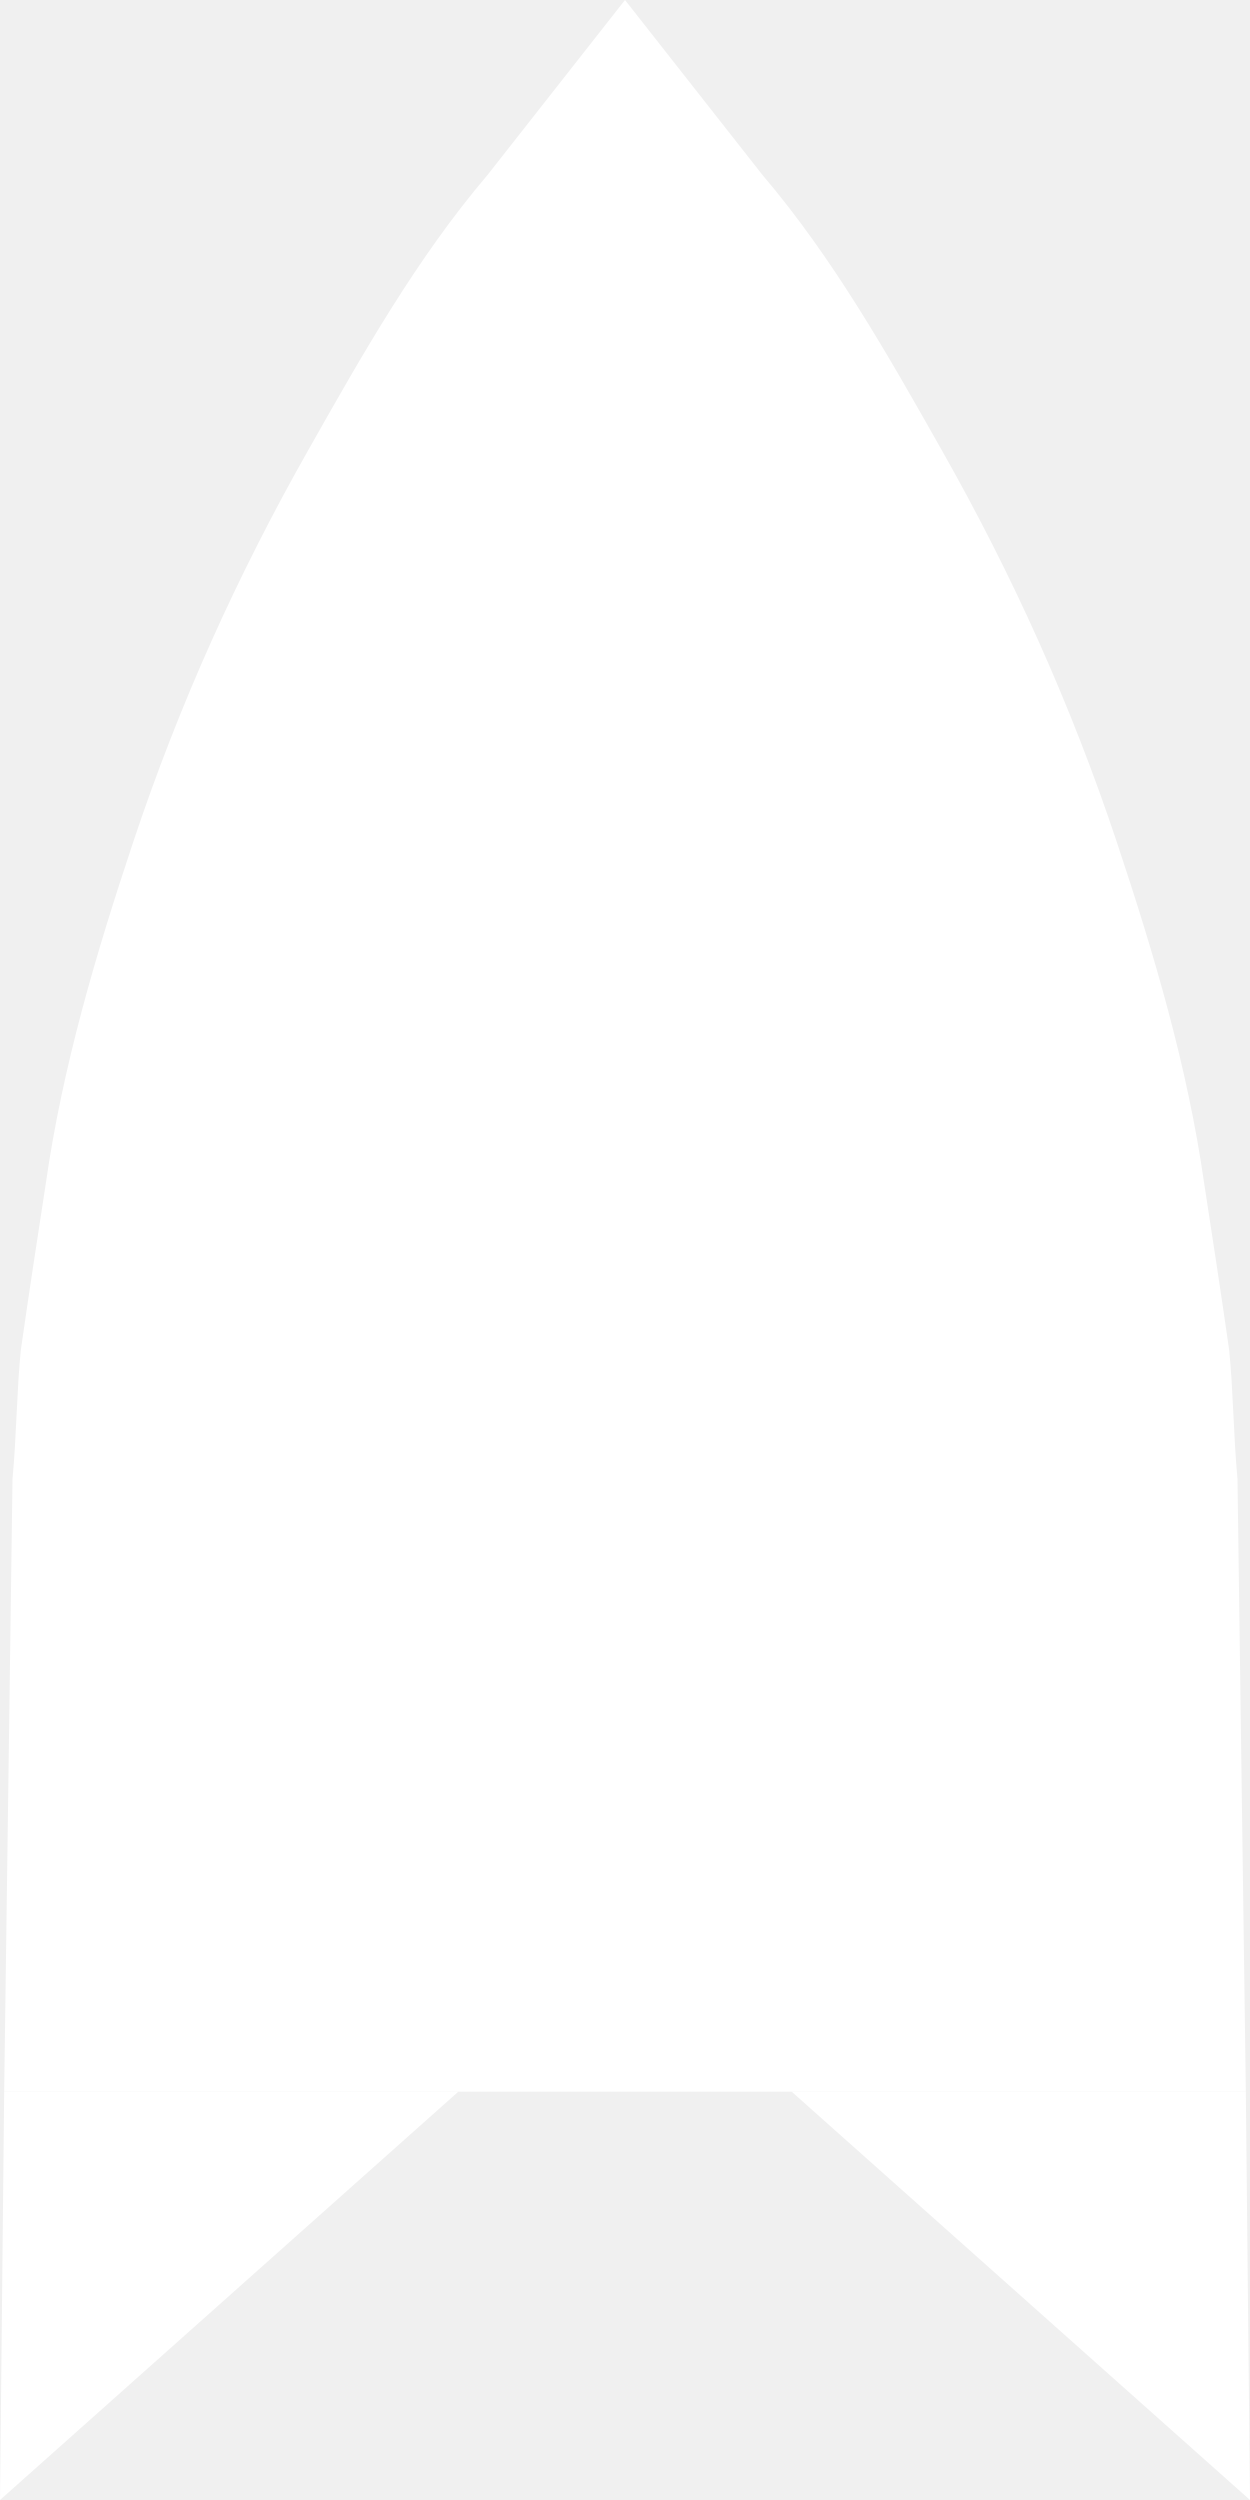
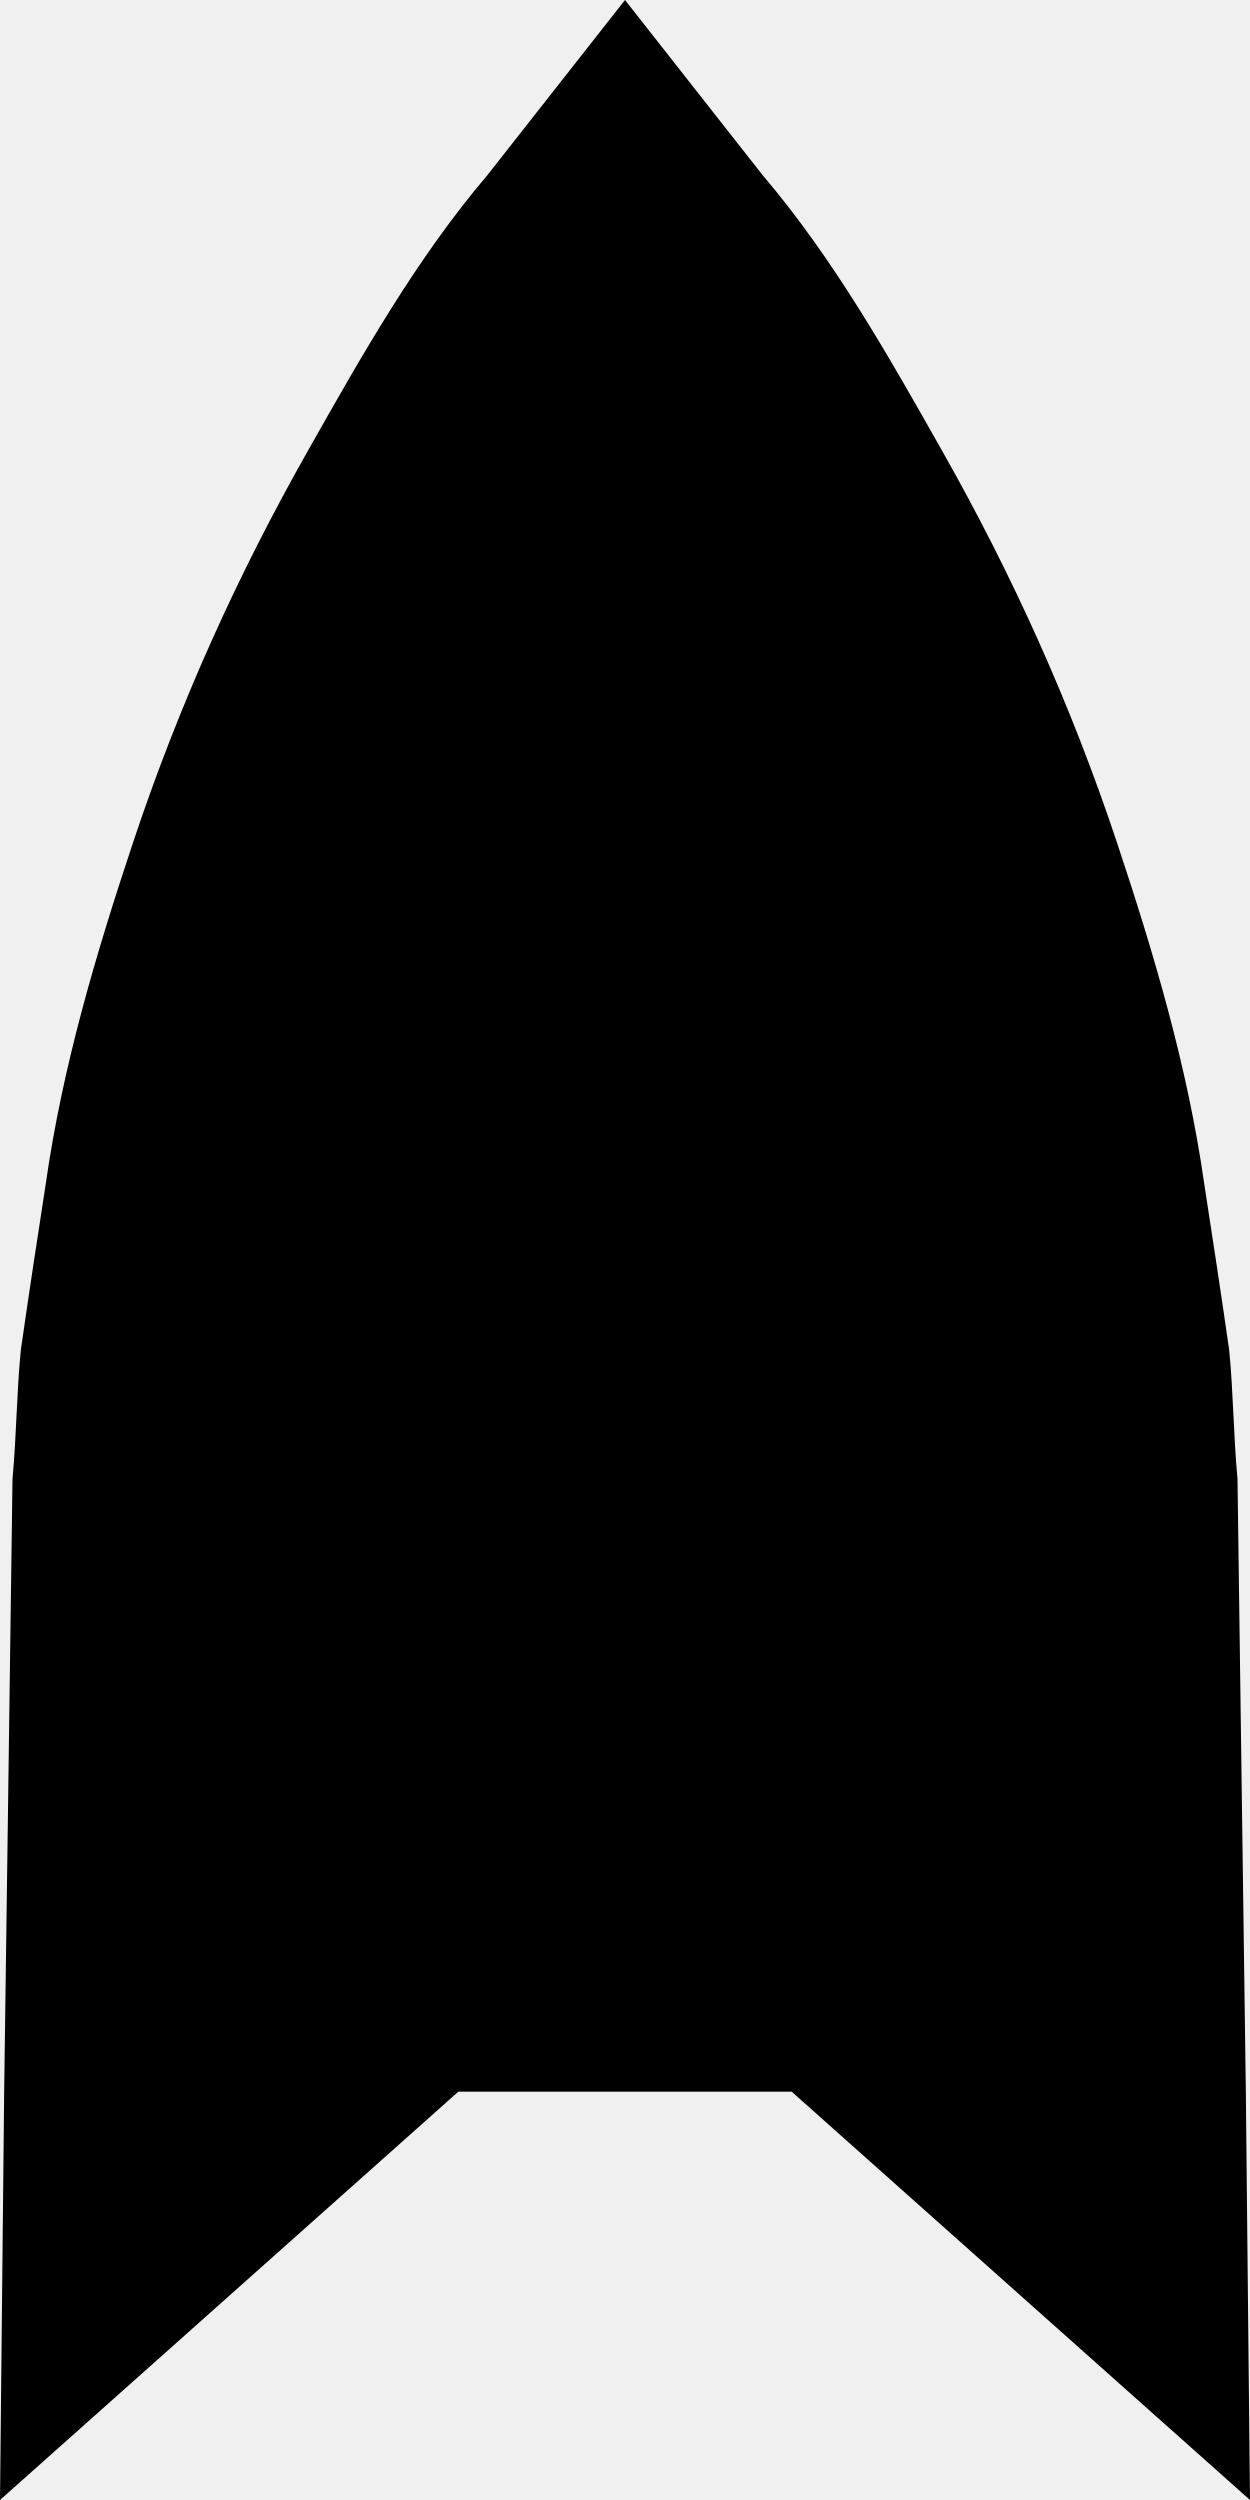
<svg xmlns="http://www.w3.org/2000/svg" viewBox="0 0 300 600" height="600" width="300">
-   <path fill="#FFF" opacity="1" d=" M 1 502    L 3 355    C 4 344 4 334 5 324    C 7 310 9 297 11 284    C 15 256 23 229 32 202    C 43 169 57 138 74 108    C 87 85 100 62 117 42    L 150 0    L 183 42    C 200 62 213 85 226 108    C 243 138 257 169 268 202    C 277 229 285 256 289 284    C 291 297 293 310 295 324    C 296 334 296 344 297 355    L 299 502    z" />
-   <path fill="#FFF" opacity="1" d="M 300 600      L 190 502      L 299 502" />
-   <path fill="#FFF" opacity="1" d="M 0 600      L 1 502      L 110 502" />
+   <path fill="#000" opacity="1" d=" M 1 502    L 3 355    C 4 344 4 334 5 324    C 7 310 9 297 11 284    C 15 256 23 229 32 202    C 43 169 57 138 74 108    C 87 85 100 62 117 42    L 150 0    L 183 42    C 200 62 213 85 226 108    C 243 138 257 169 268 202    C 277 229 285 256 289 284    C 291 297 293 310 295 324    C 296 334 296 344 297 355    L 299 502    L 300 600    L 190 502    L 110 502    L 0 600    z" />
</svg>
